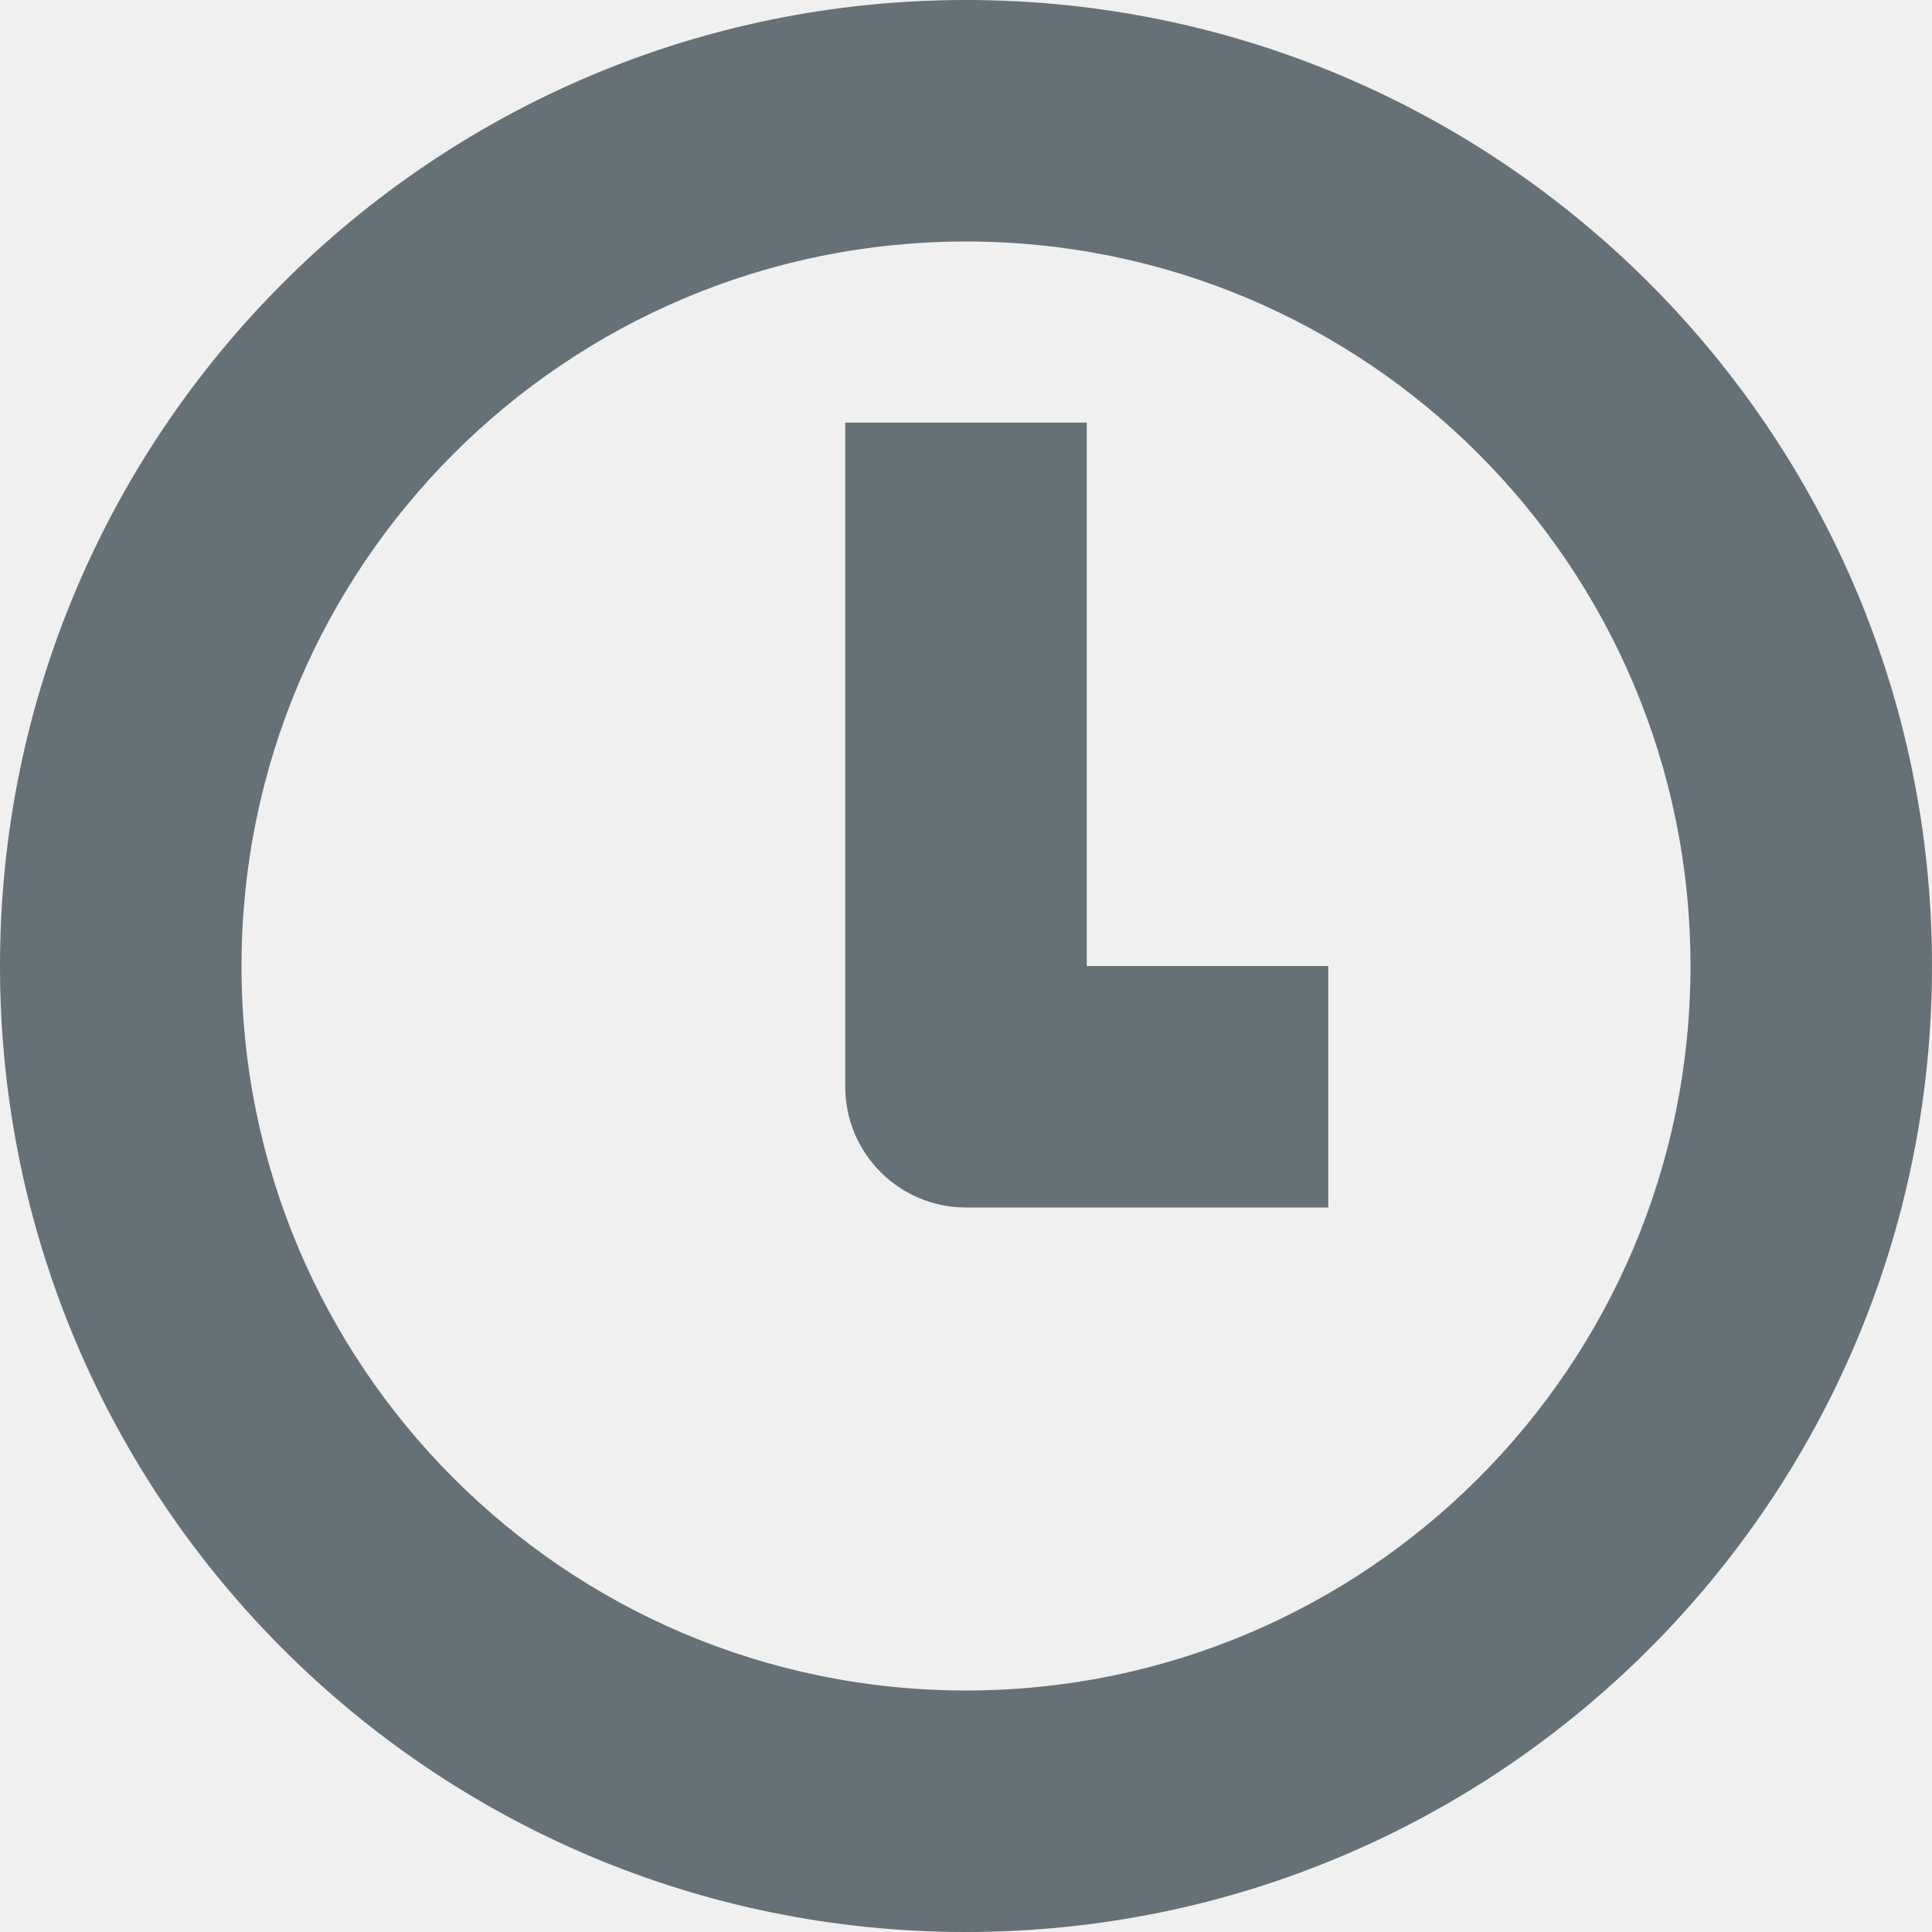
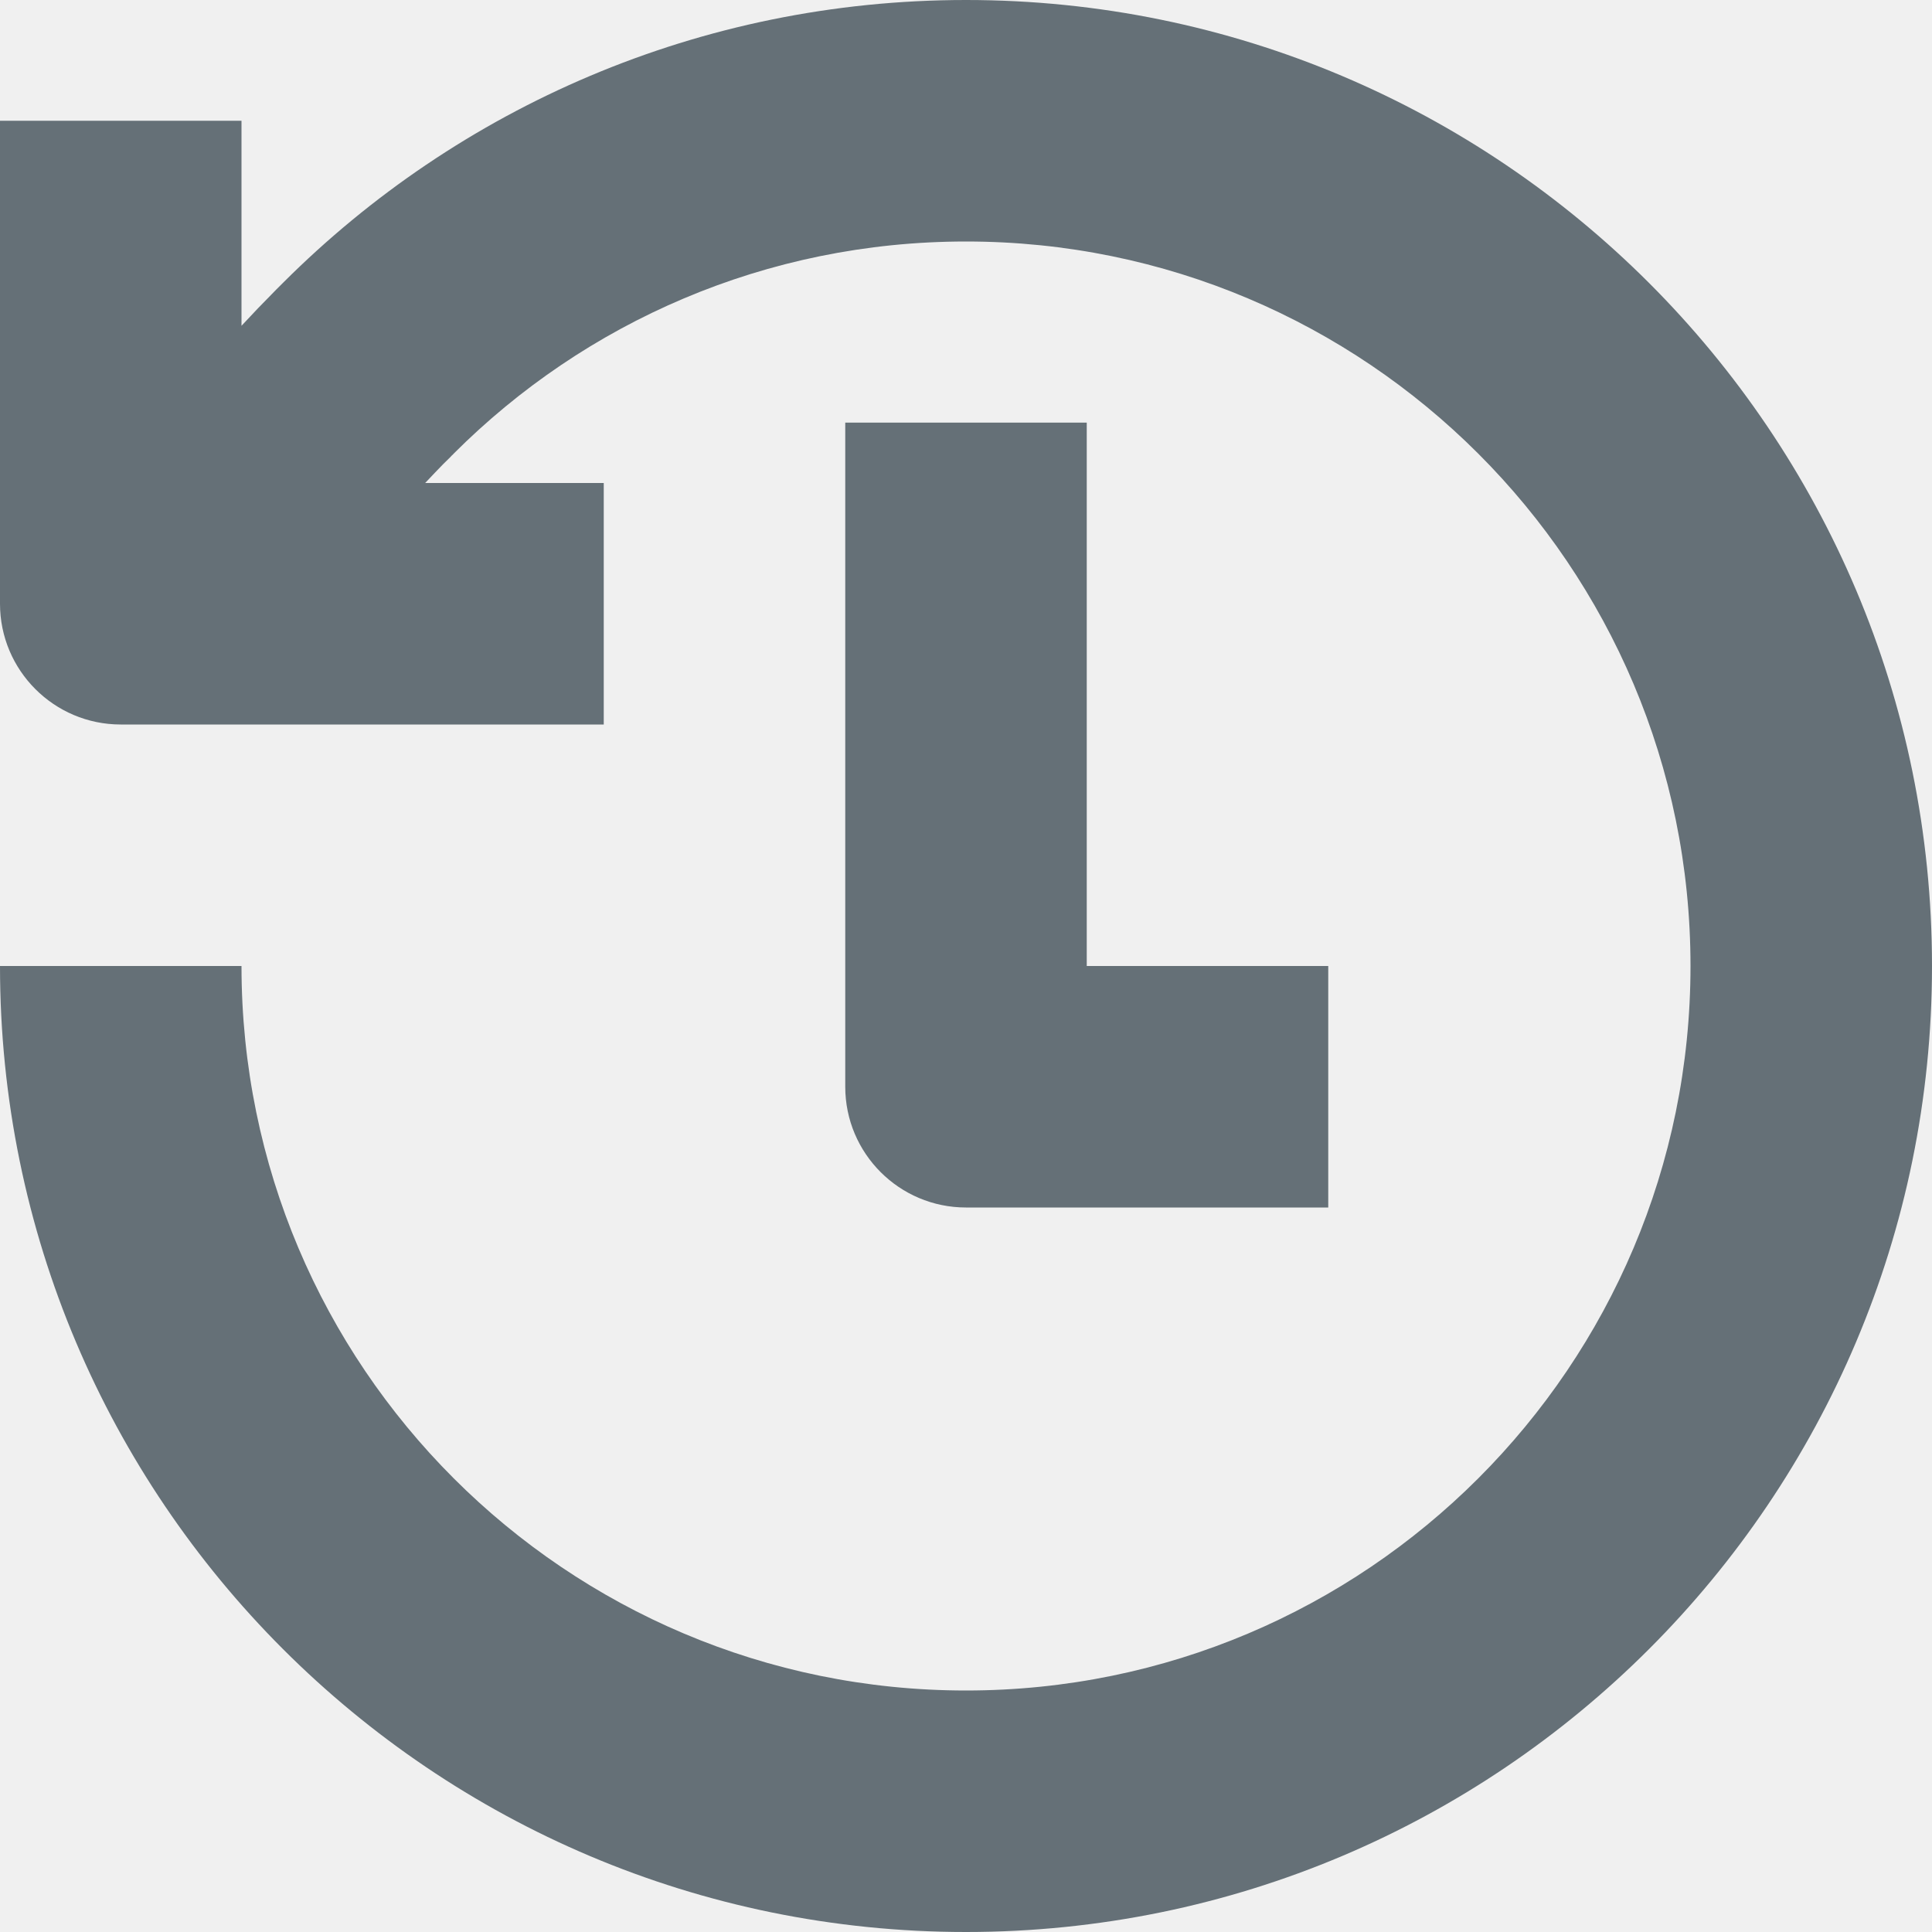
<svg xmlns="http://www.w3.org/2000/svg" width="16" height="16" viewBox="0 0 16 16" fill="none">
-   <path fill-rule="evenodd" clip-rule="evenodd" d="M2 8C2 4.686 4.686 2 8 2C11.314 2 14 4.686 14 8C14 11.314 11.314 14 8 14C4.686 14 2 11.314 2 8ZM8 0C3.582 0 0 3.582 0 8C0 12.418 3.582 16 8 16C12.418 16 16 12.418 16 8C16 3.582 12.418 0 8 0ZM7 3.5V9C7 9.552 7.448 10 8 10H11V8H9V3.5H7Z" fill="#657077" />
+   <g clip-path="url(#clip0_460_8241)">
+     <path fill-rule="evenodd" clip-rule="evenodd" d="M8 2C6.343 2 4.844 2.67 3.757 3.757L3.75 3.765L3.743 3.771L3.743 3.771L3.743 3.771L3.743 3.771L3.741 3.773L3.729 3.786C3.716 3.798 3.696 3.818 3.669 3.845C3.632 3.883 3.582 3.935 3.521 4H5V6H1C0.448 6 0 5.552 0 5V1H2V2.698C2.1 2.59 2.182 2.505 2.243 2.444C2.277 2.409 2.304 2.381 2.324 2.362L2.347 2.339L2.349 2.337C3.795 0.894 5.794 0 8 0C12.418 0 16 3.582 16 8C16 12.418 12.418 16 8 16C3.582 16 0 12.418 0 8H2C2 11.314 4.686 14 8 14C11.314 14 14 11.314 14 8C14 4.686 11.314 2 8 2ZM7 3.5V9C7 9.552 7.448 10 8 10H11V8H9V3.5H7Z" fill="#657077" />
+   </g>
+   <defs>
+     <clipPath id="clip0_460_8241">
+       <rect width="16" height="16" fill="white" />
+     </clipPath>
+   </defs>
</svg>
